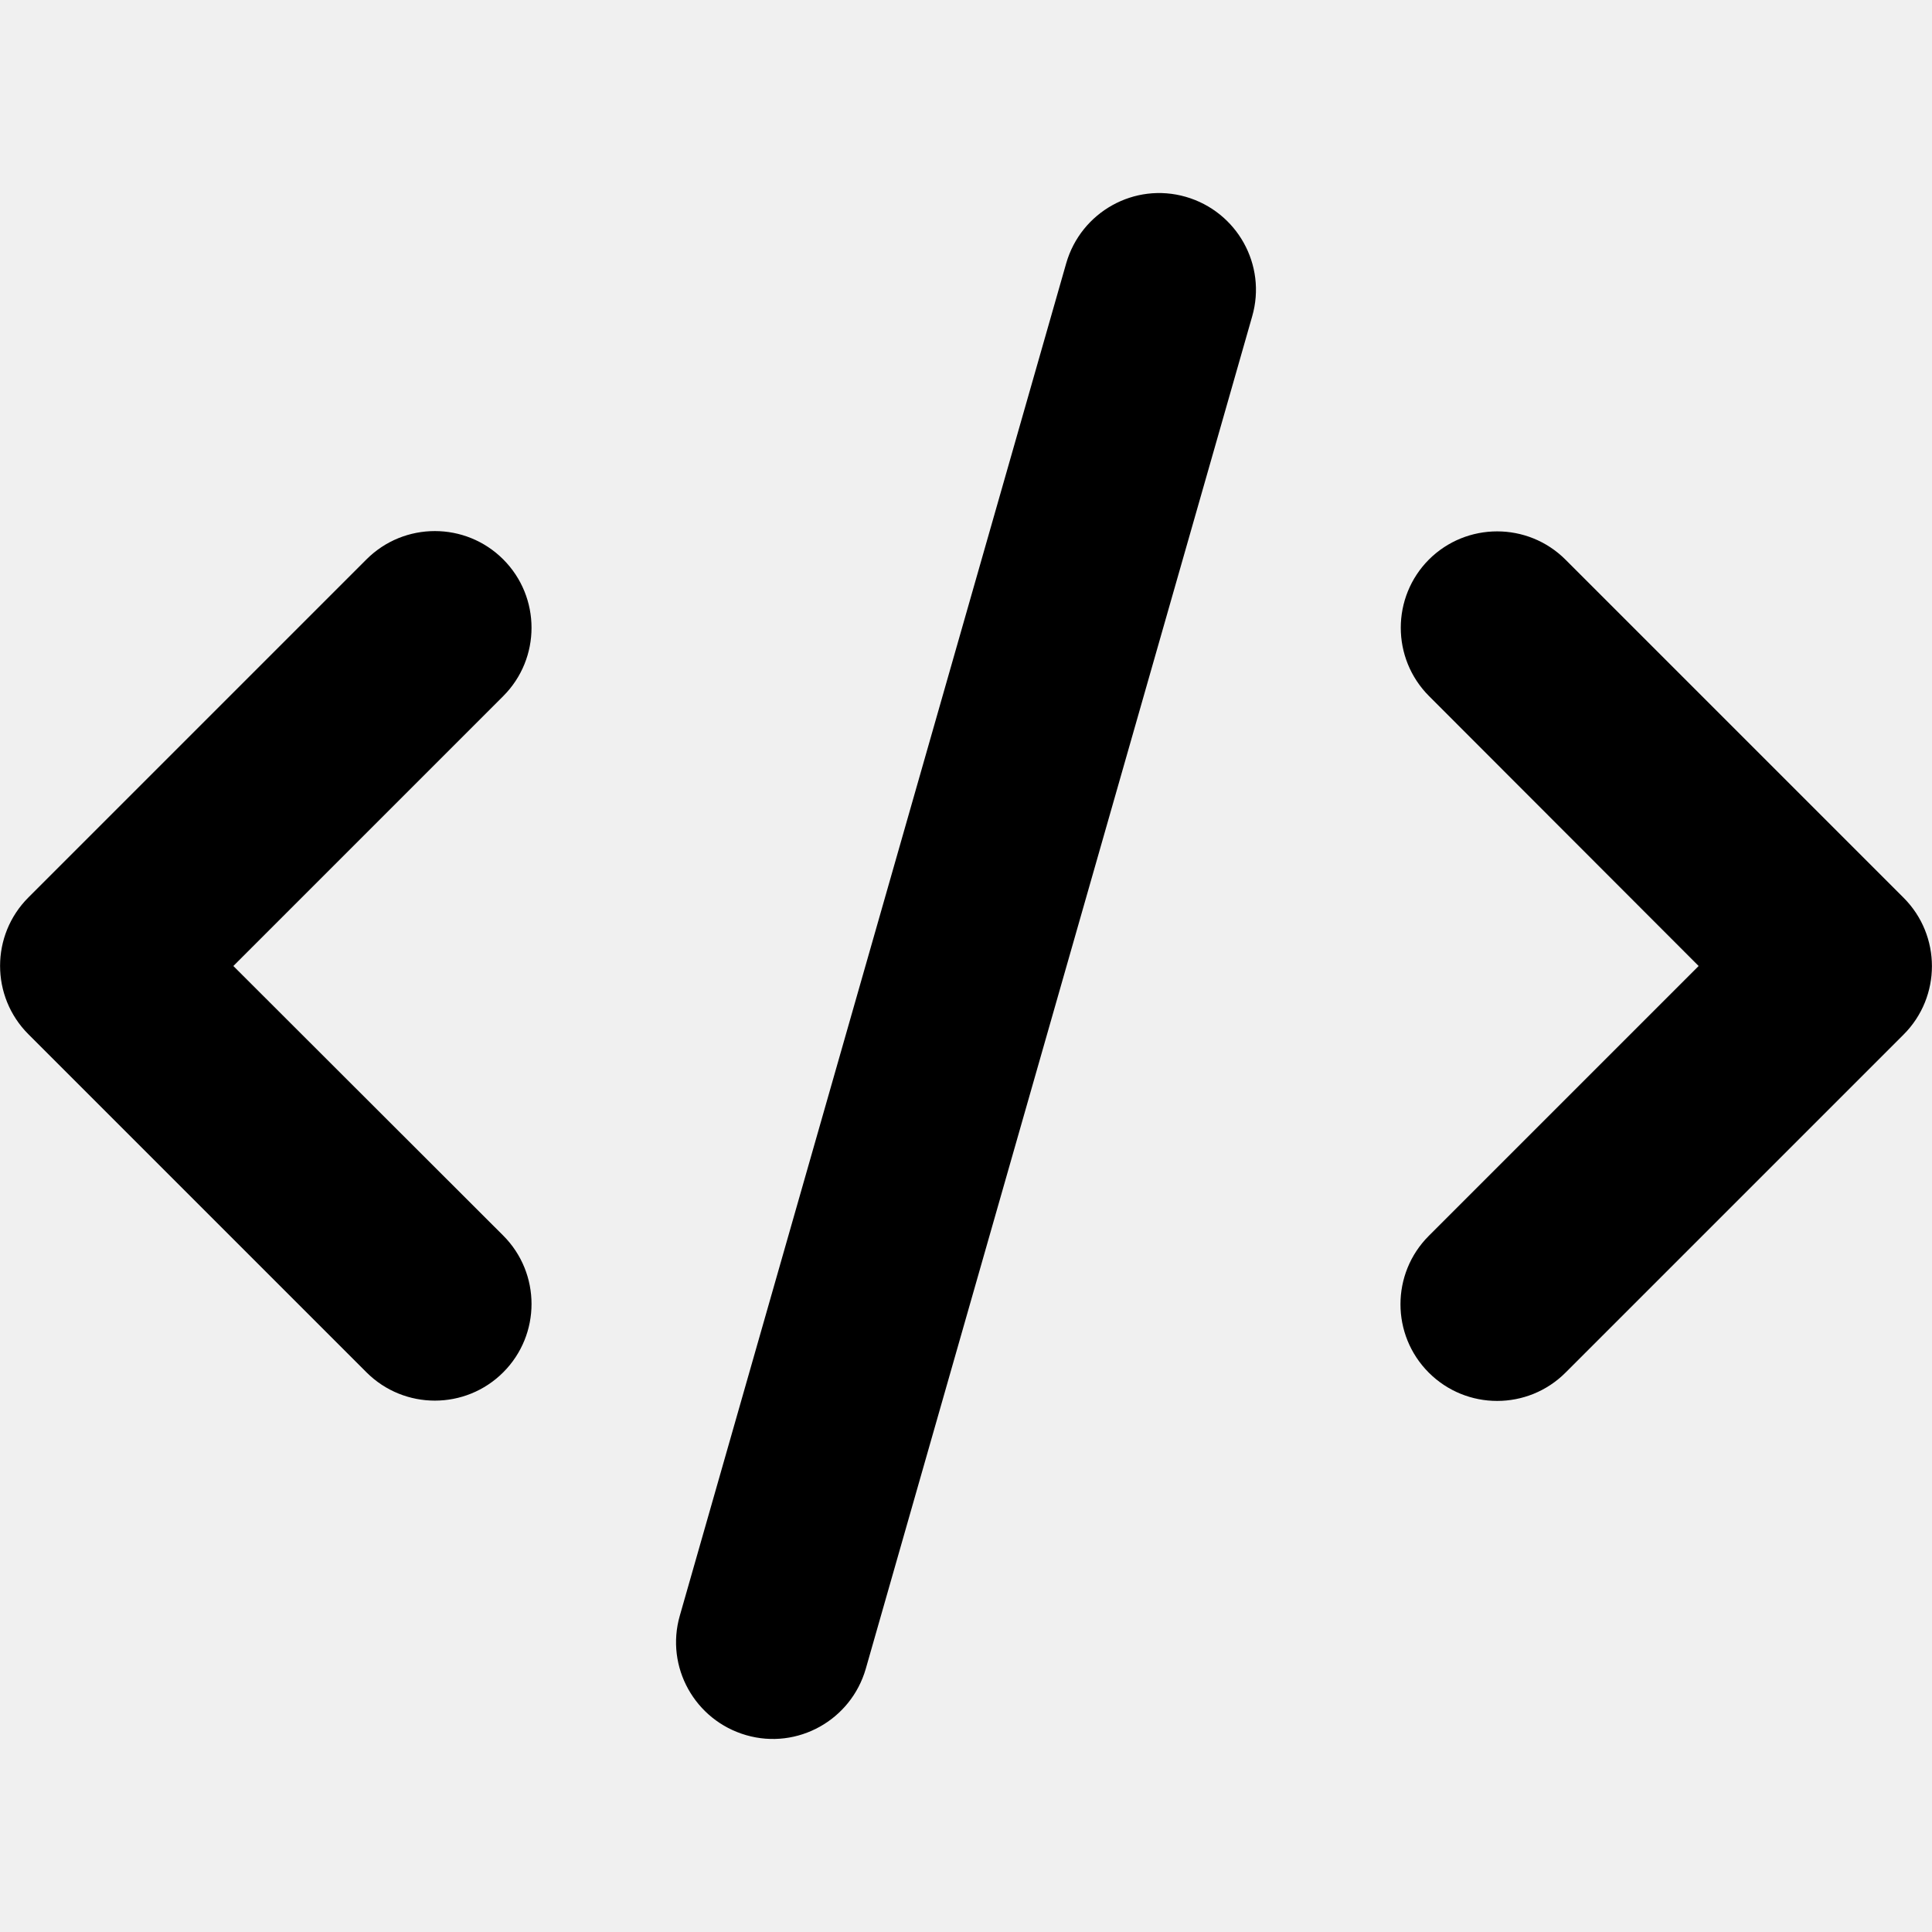
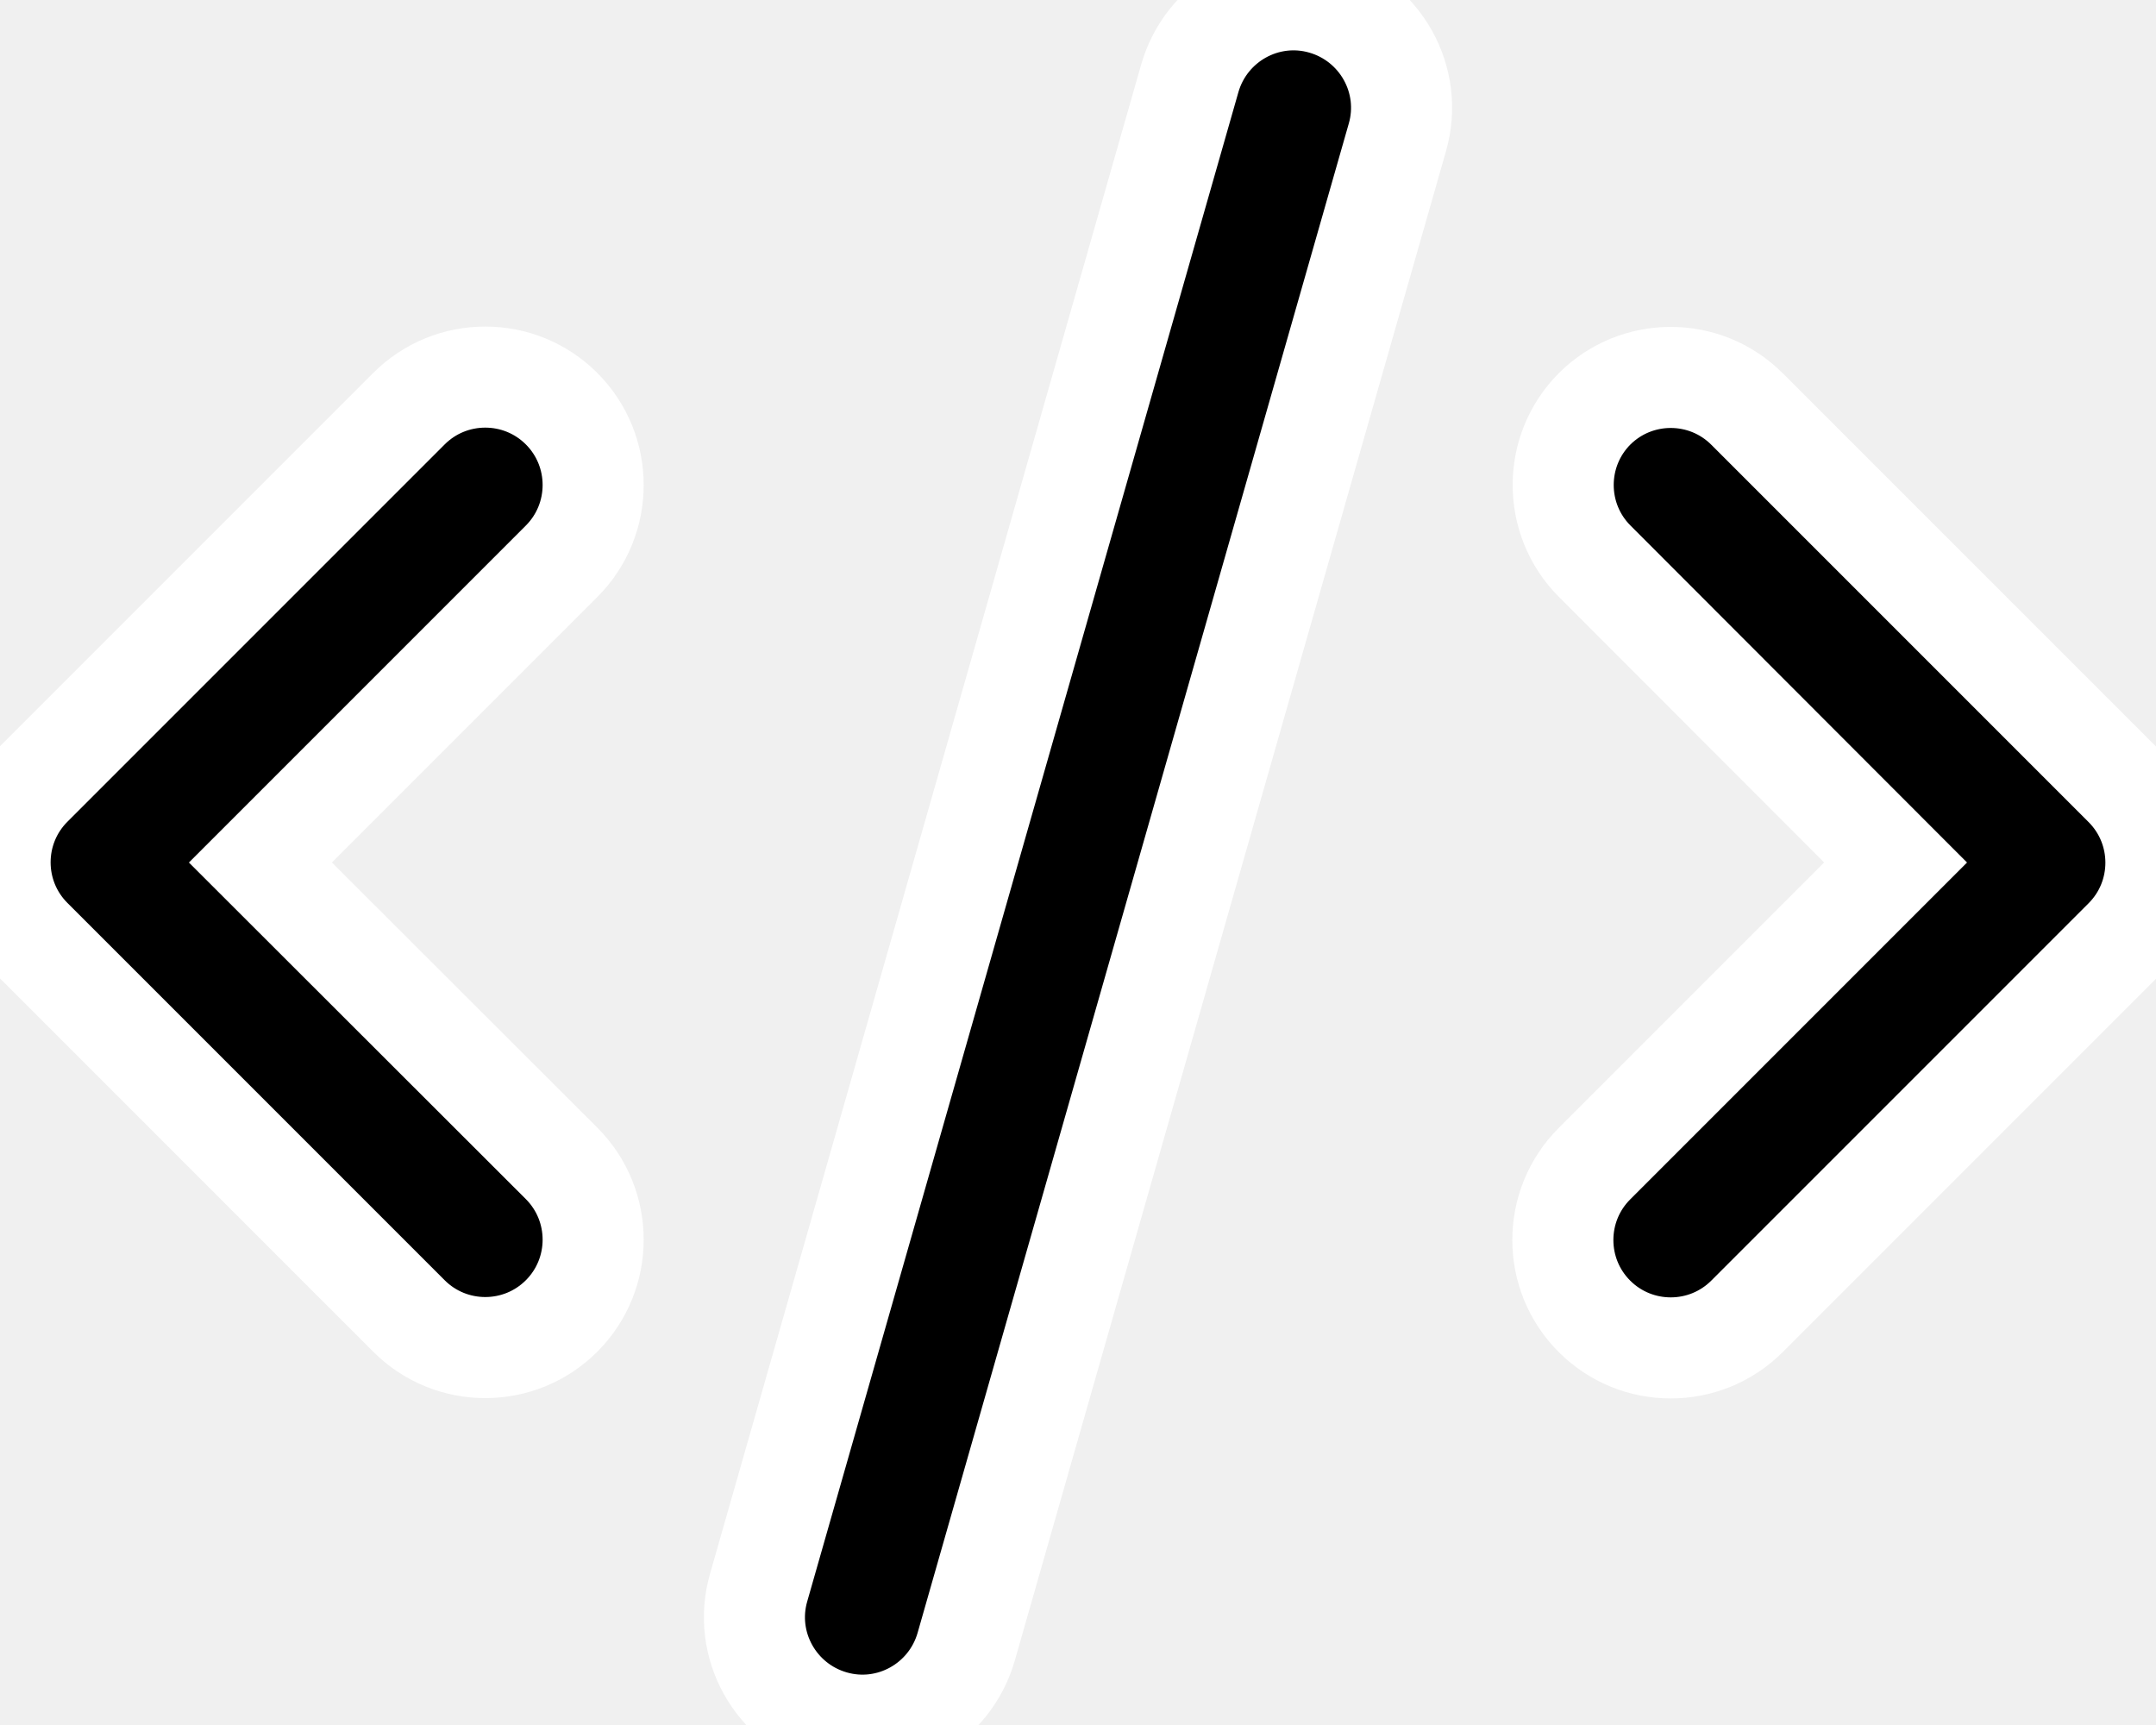
- <svg xmlns="http://www.w3.org/2000/svg" width="200" height="200" viewBox="0 0 640 512">
-   <path fill="currentColor" d="M392.8 1.2c-17-4.9-34.7 5-39.6 22l-128 448c-4.9 17 5 34.7 22 39.6s34.7-5 39.6-22l128-448c4.9-17-5-34.7-22-39.6zm80.6 120.1c-12.5 12.5-12.5 32.8 0 45.3l89.3 89.4l-89.4 89.4c-12.5 12.5-12.5 32.8 0 45.3s32.8 12.5 45.3 0l112-112c12.5-12.5 12.5-32.8 0-45.3l-112-112c-12.5-12.5-32.8-12.5-45.3 0zm-306.7 0c-12.5-12.5-32.8-12.5-45.3 0l-112 112c-12.5 12.5-12.5 32.8 0 45.3l112 112c12.5 12.5 32.8 12.5 45.3 0s12.5-32.8 0-45.3L77.3 256l89.4-89.4c12.5-12.5 12.5-32.8 0-45.3z" />
+ <svg xmlns="http://www.w3.org/2000/svg" width="40%" height="40%" viewBox="0 0 640 512">
+   <path fill="#000" stroke="#fff" stroke-width="30" d="M392.8 1.2c-17-4.9-34.7 5-39.6 22l-128 448c-4.9 17 5 34.7 22 39.6s34.7-5 39.6-22l128-448c4.9-17-5-34.7-22-39.6zm80.6 120.1c-12.5 12.5-12.5 32.8 0 45.3l89.3 89.4l-89.4 89.4c-12.5 12.5-12.5 32.8 0 45.3s32.8 12.5 45.3 0l112-112c12.5-12.5 12.5-32.8 0-45.3l-112-112c-12.5-12.5-32.8-12.5-45.3 0zm-306.7 0c-12.5-12.5-32.8-12.5-45.3 0l-112 112c-12.5 12.5-12.5 32.8 0 45.3l112 112c12.5 12.5 32.8 12.5 45.3 0s12.5-32.8 0-45.3L77.3 256l89.4-89.4c12.5-12.5 12.5-32.8 0-45.3z" />
</svg>
